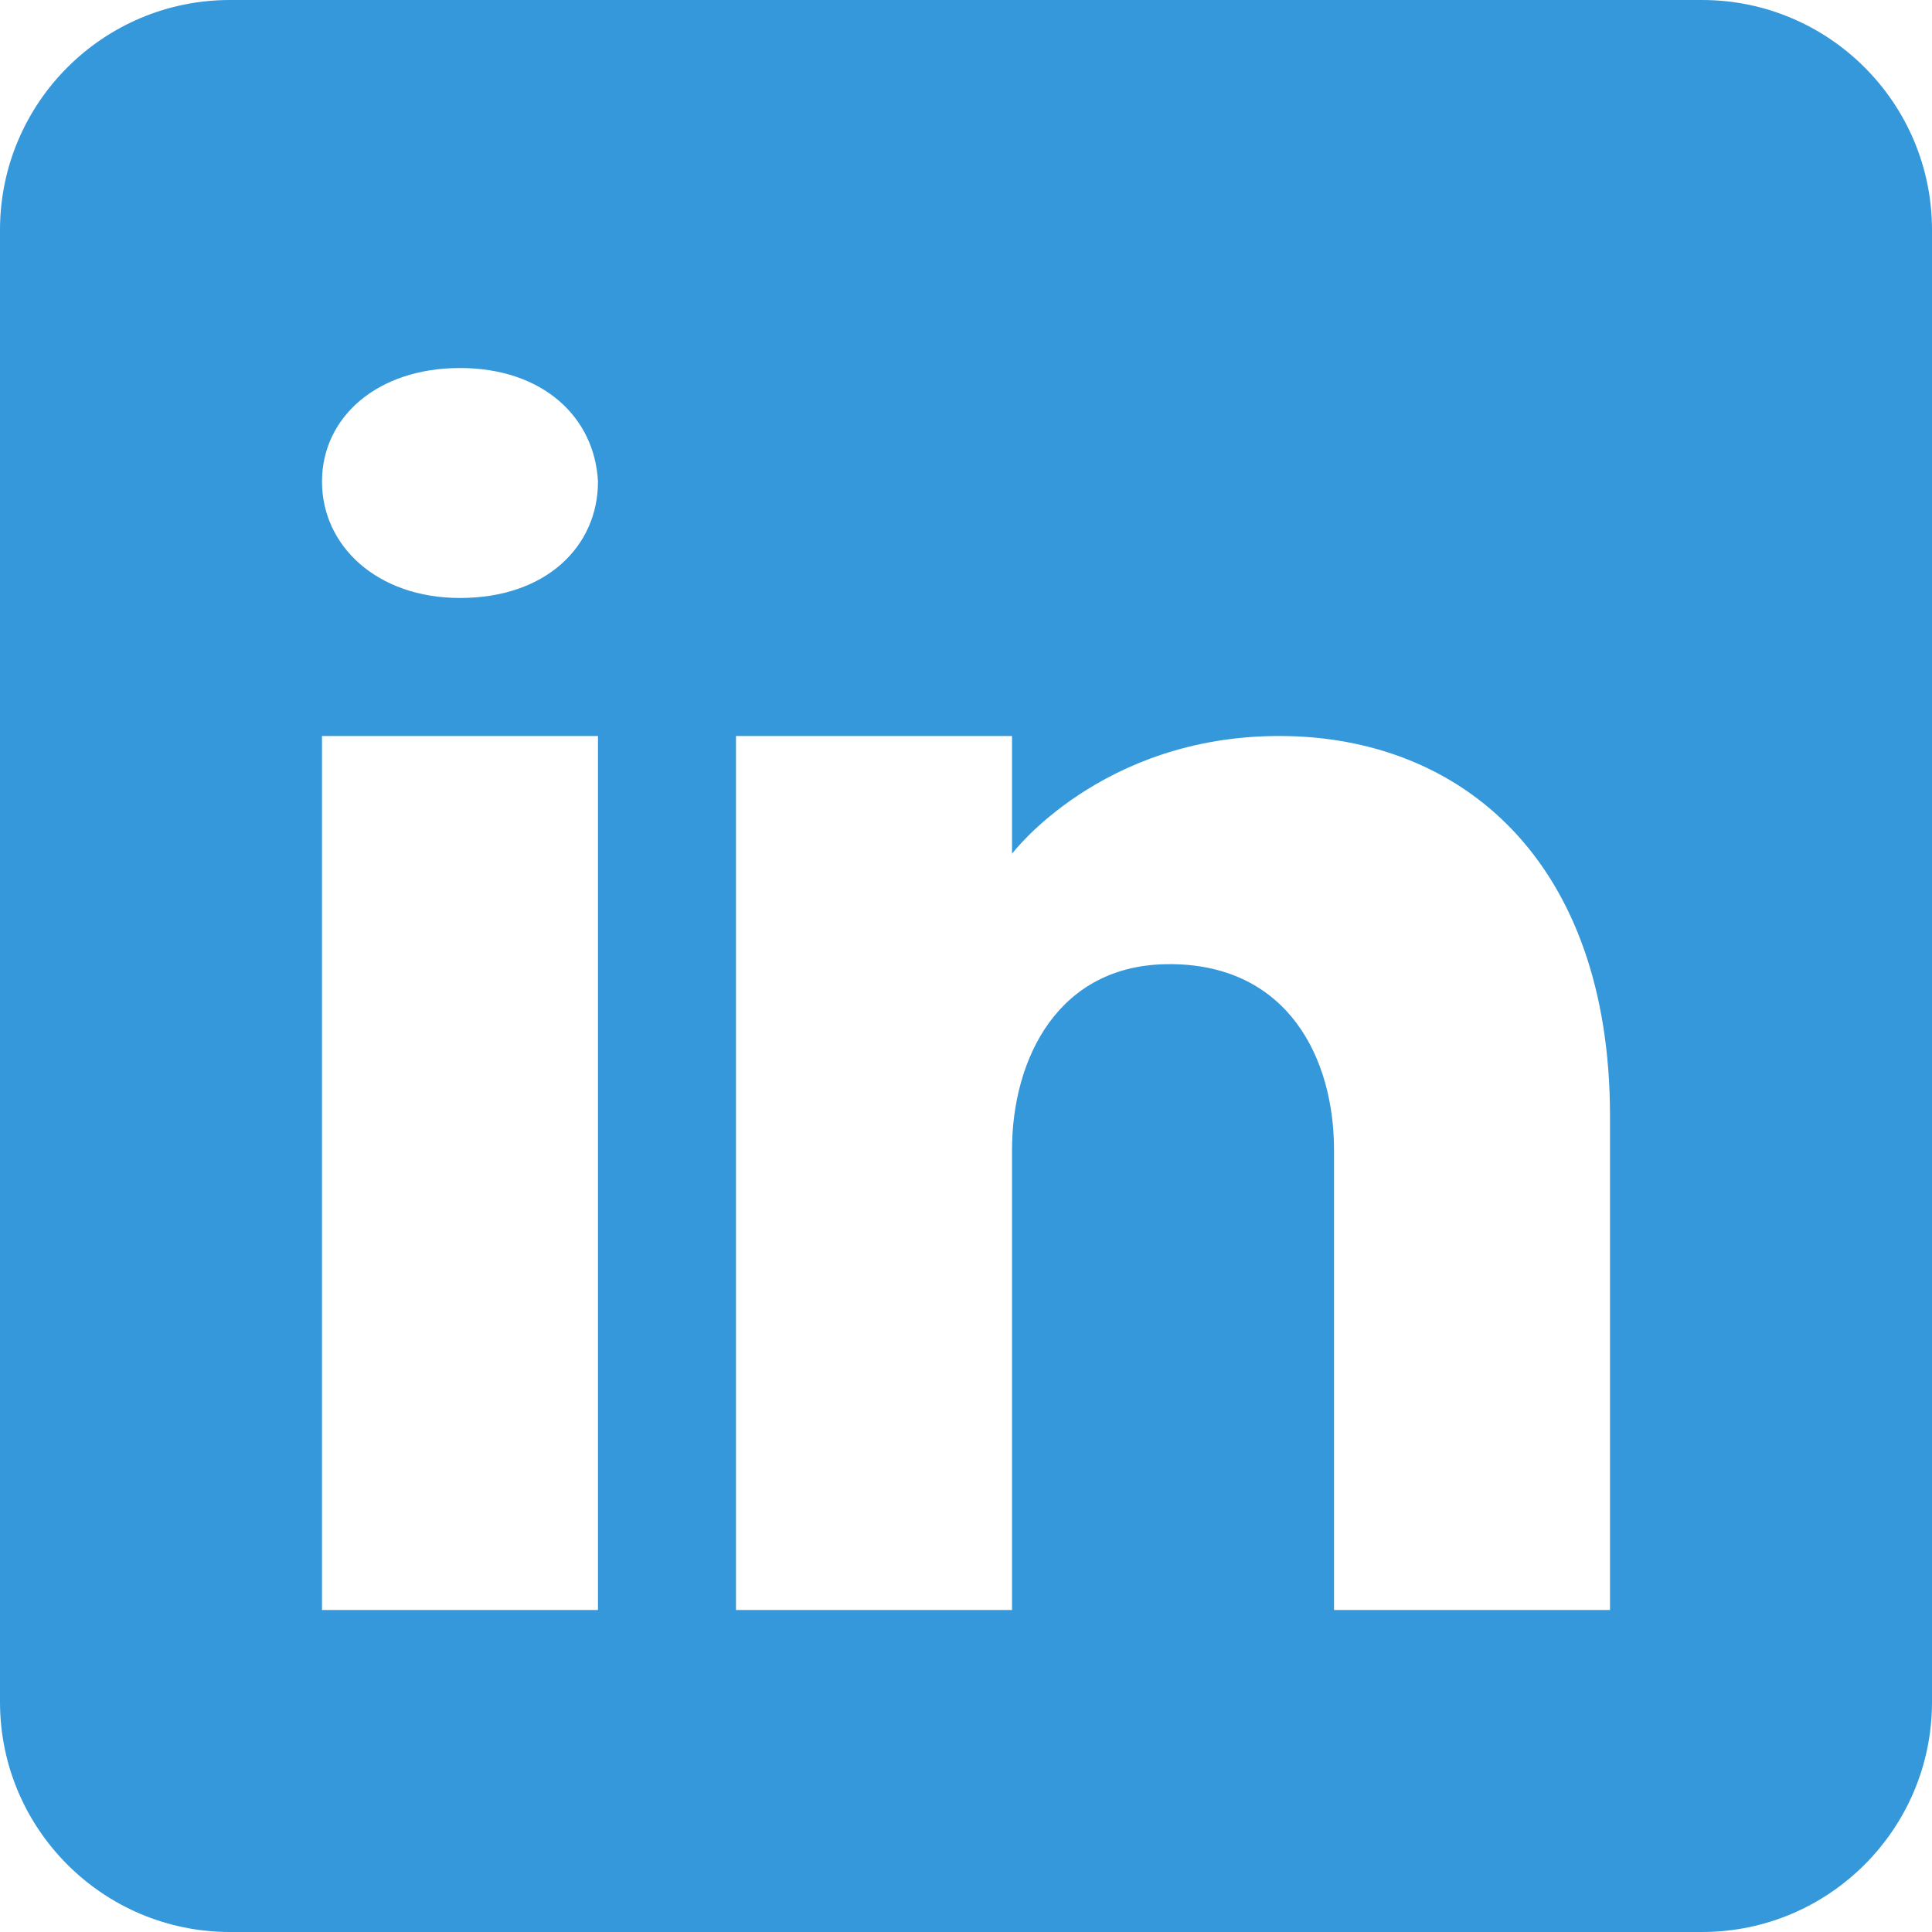
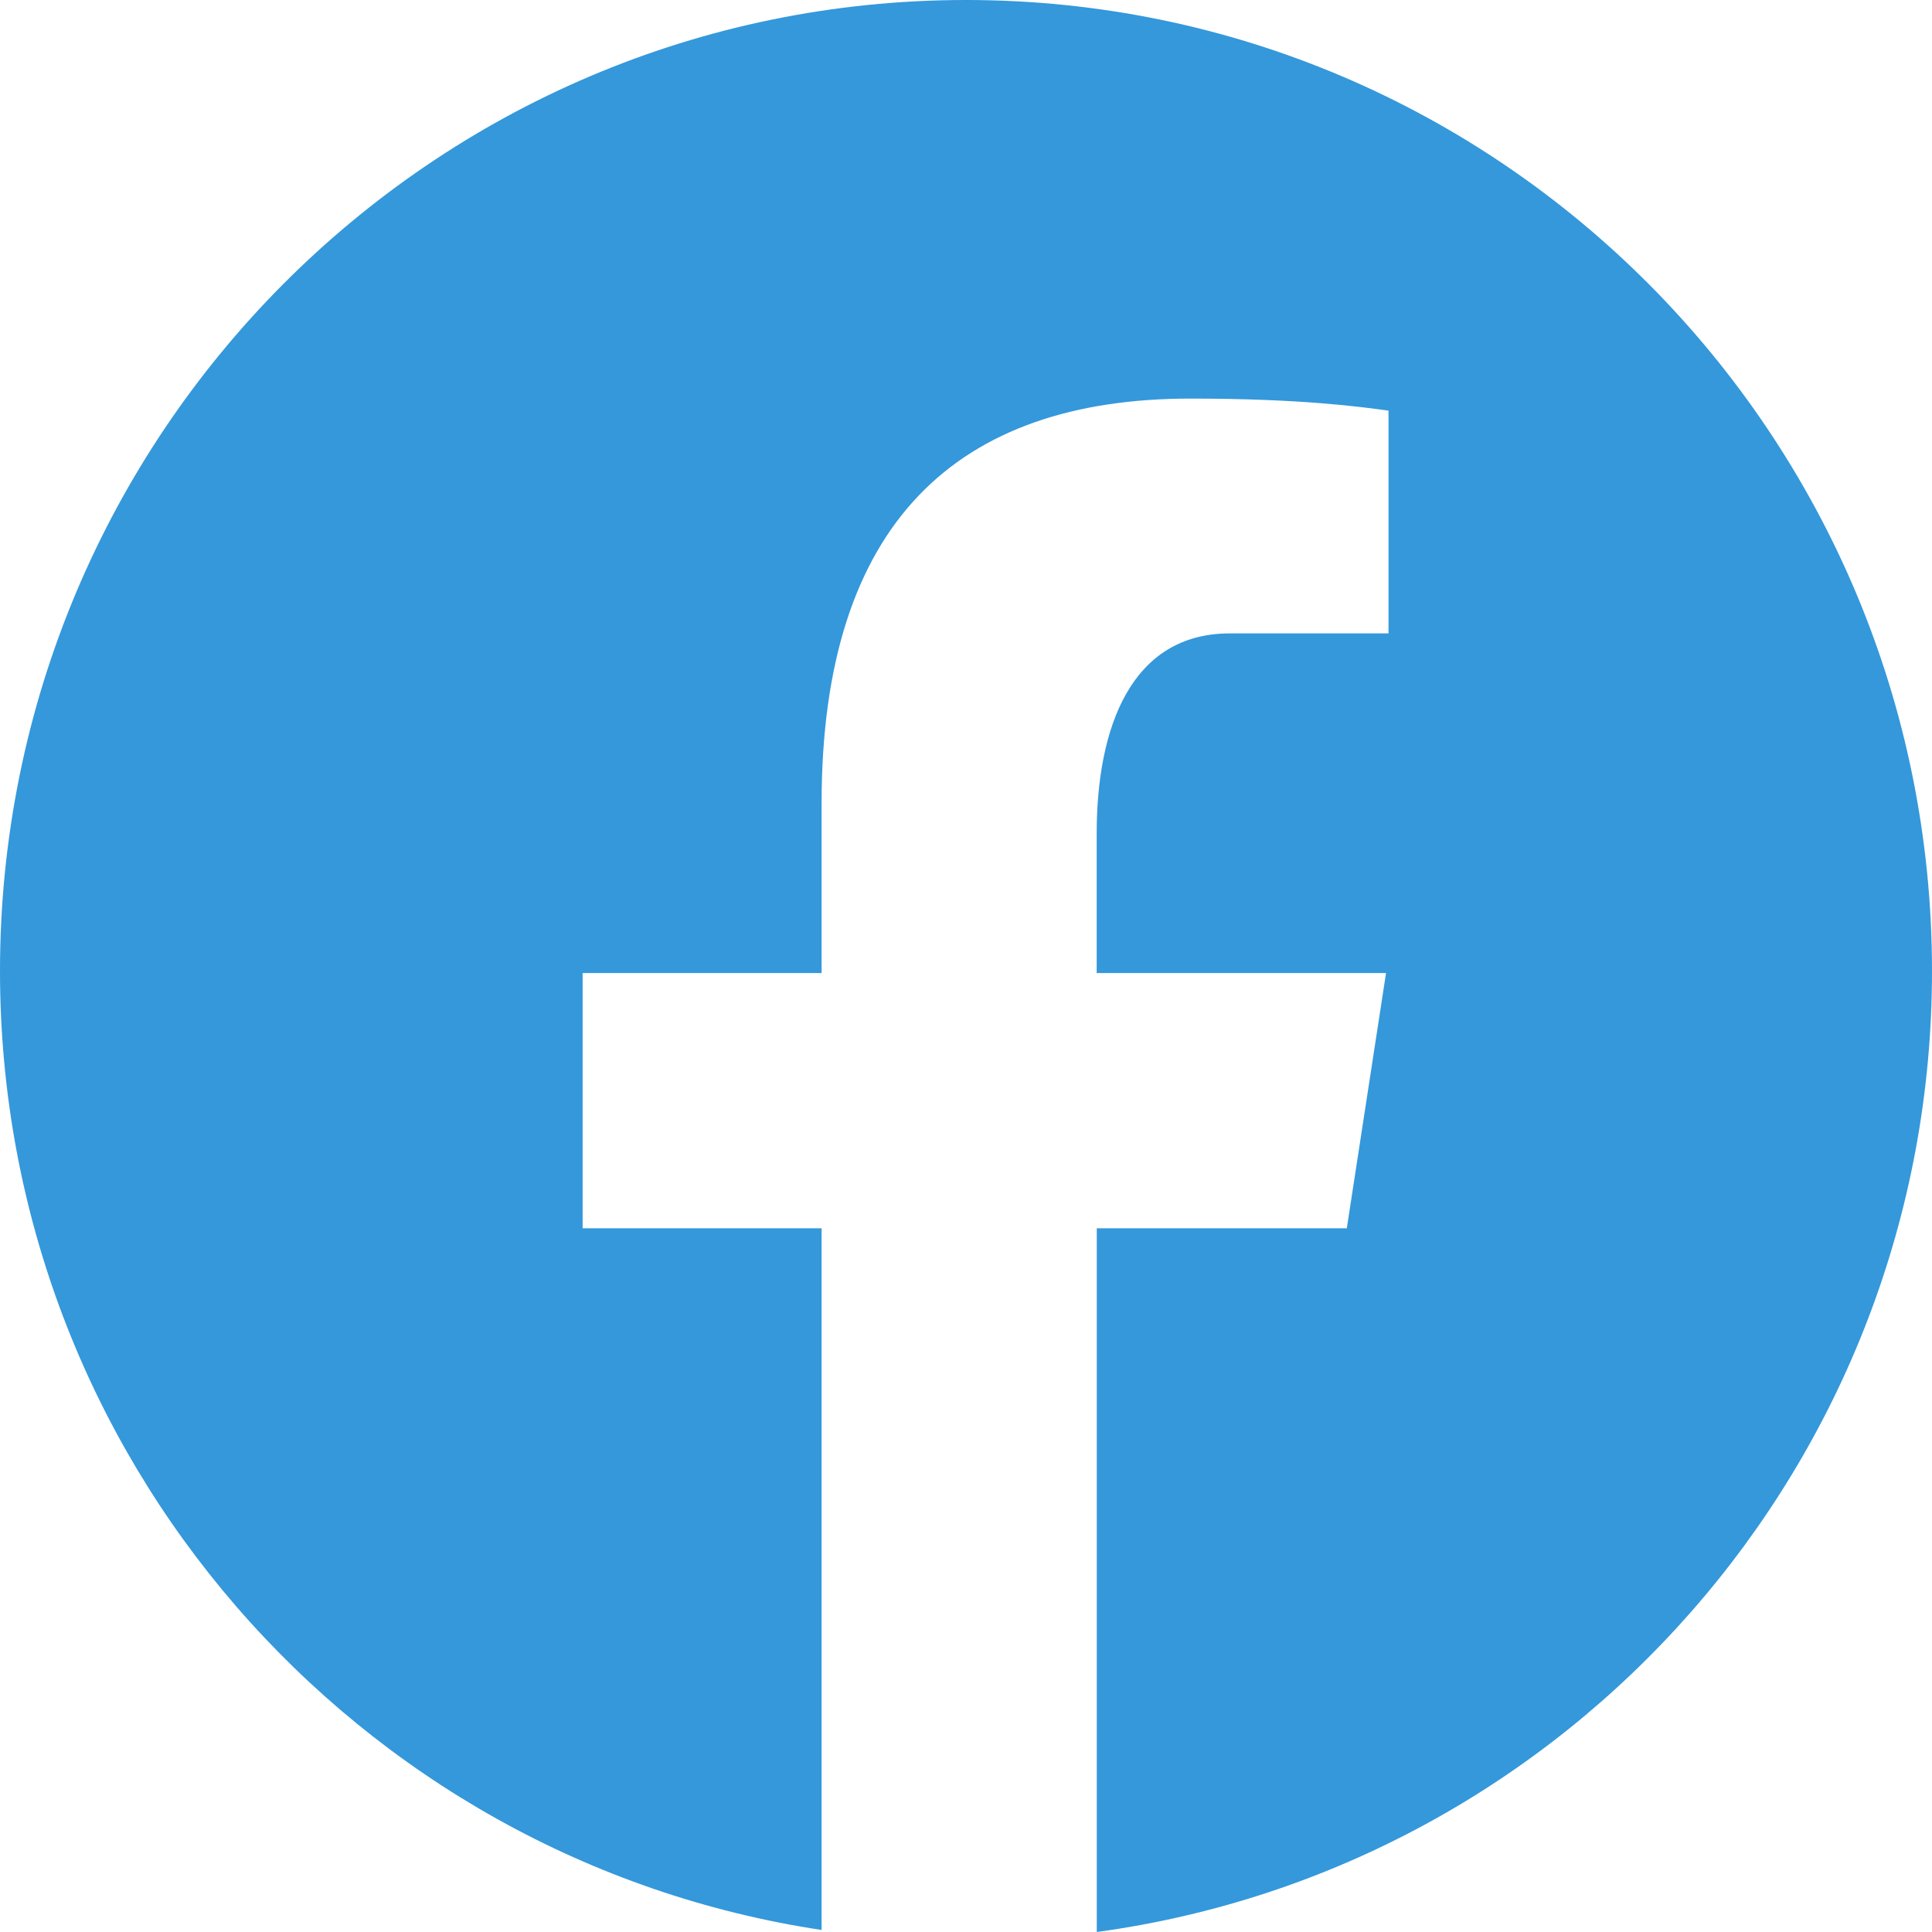
<svg xmlns="http://www.w3.org/2000/svg" width="39" height="39" viewBox="0 0 39 39" fill="none">
-   <path d="M34.357 0H4.643C2.08 0 0 2.08 0 4.643V34.357C0 36.92 2.08 39 4.643 39H34.357C36.92 39 39 36.92 39 34.357V4.643C39 2.08 36.92 0 34.357 0ZM12.071 14.857V32.5H6.5V14.857H12.071ZM6.5 9.722C6.5 8.422 7.614 7.429 9.286 7.429C10.957 7.429 12.006 8.422 12.071 9.722C12.071 11.022 11.031 12.071 9.286 12.071C7.614 12.071 6.5 11.022 6.5 9.722ZM32.5 32.5H26.929C26.929 32.5 26.929 23.901 26.929 23.214C26.929 21.357 26 19.5 23.679 19.463H23.604C21.357 19.463 20.429 21.376 20.429 23.214C20.429 24.059 20.429 32.5 20.429 32.5H14.857V14.857H20.429V17.234C20.429 17.234 22.221 14.857 25.824 14.857C29.51 14.857 32.5 17.392 32.5 22.527V32.5Z" fill="#3498DB" />
+   <path d="M19.5 0C8.73 0 0 8.775 0 19.601C0 29.427 7.201 37.542 16.585 38.959V24.795H11.761V19.642H16.585V16.214C16.585 10.537 19.336 8.046 24.03 8.046C26.278 8.046 27.466 8.213 28.029 8.289V12.786H24.827C22.834 12.786 22.138 14.685 22.138 16.826V19.642H27.979L27.187 24.795H22.14V39C31.658 37.704 39 29.523 39 19.601C39 8.775 30.27 0 19.5 0Z" fill="#3498DB" />
</svg>
